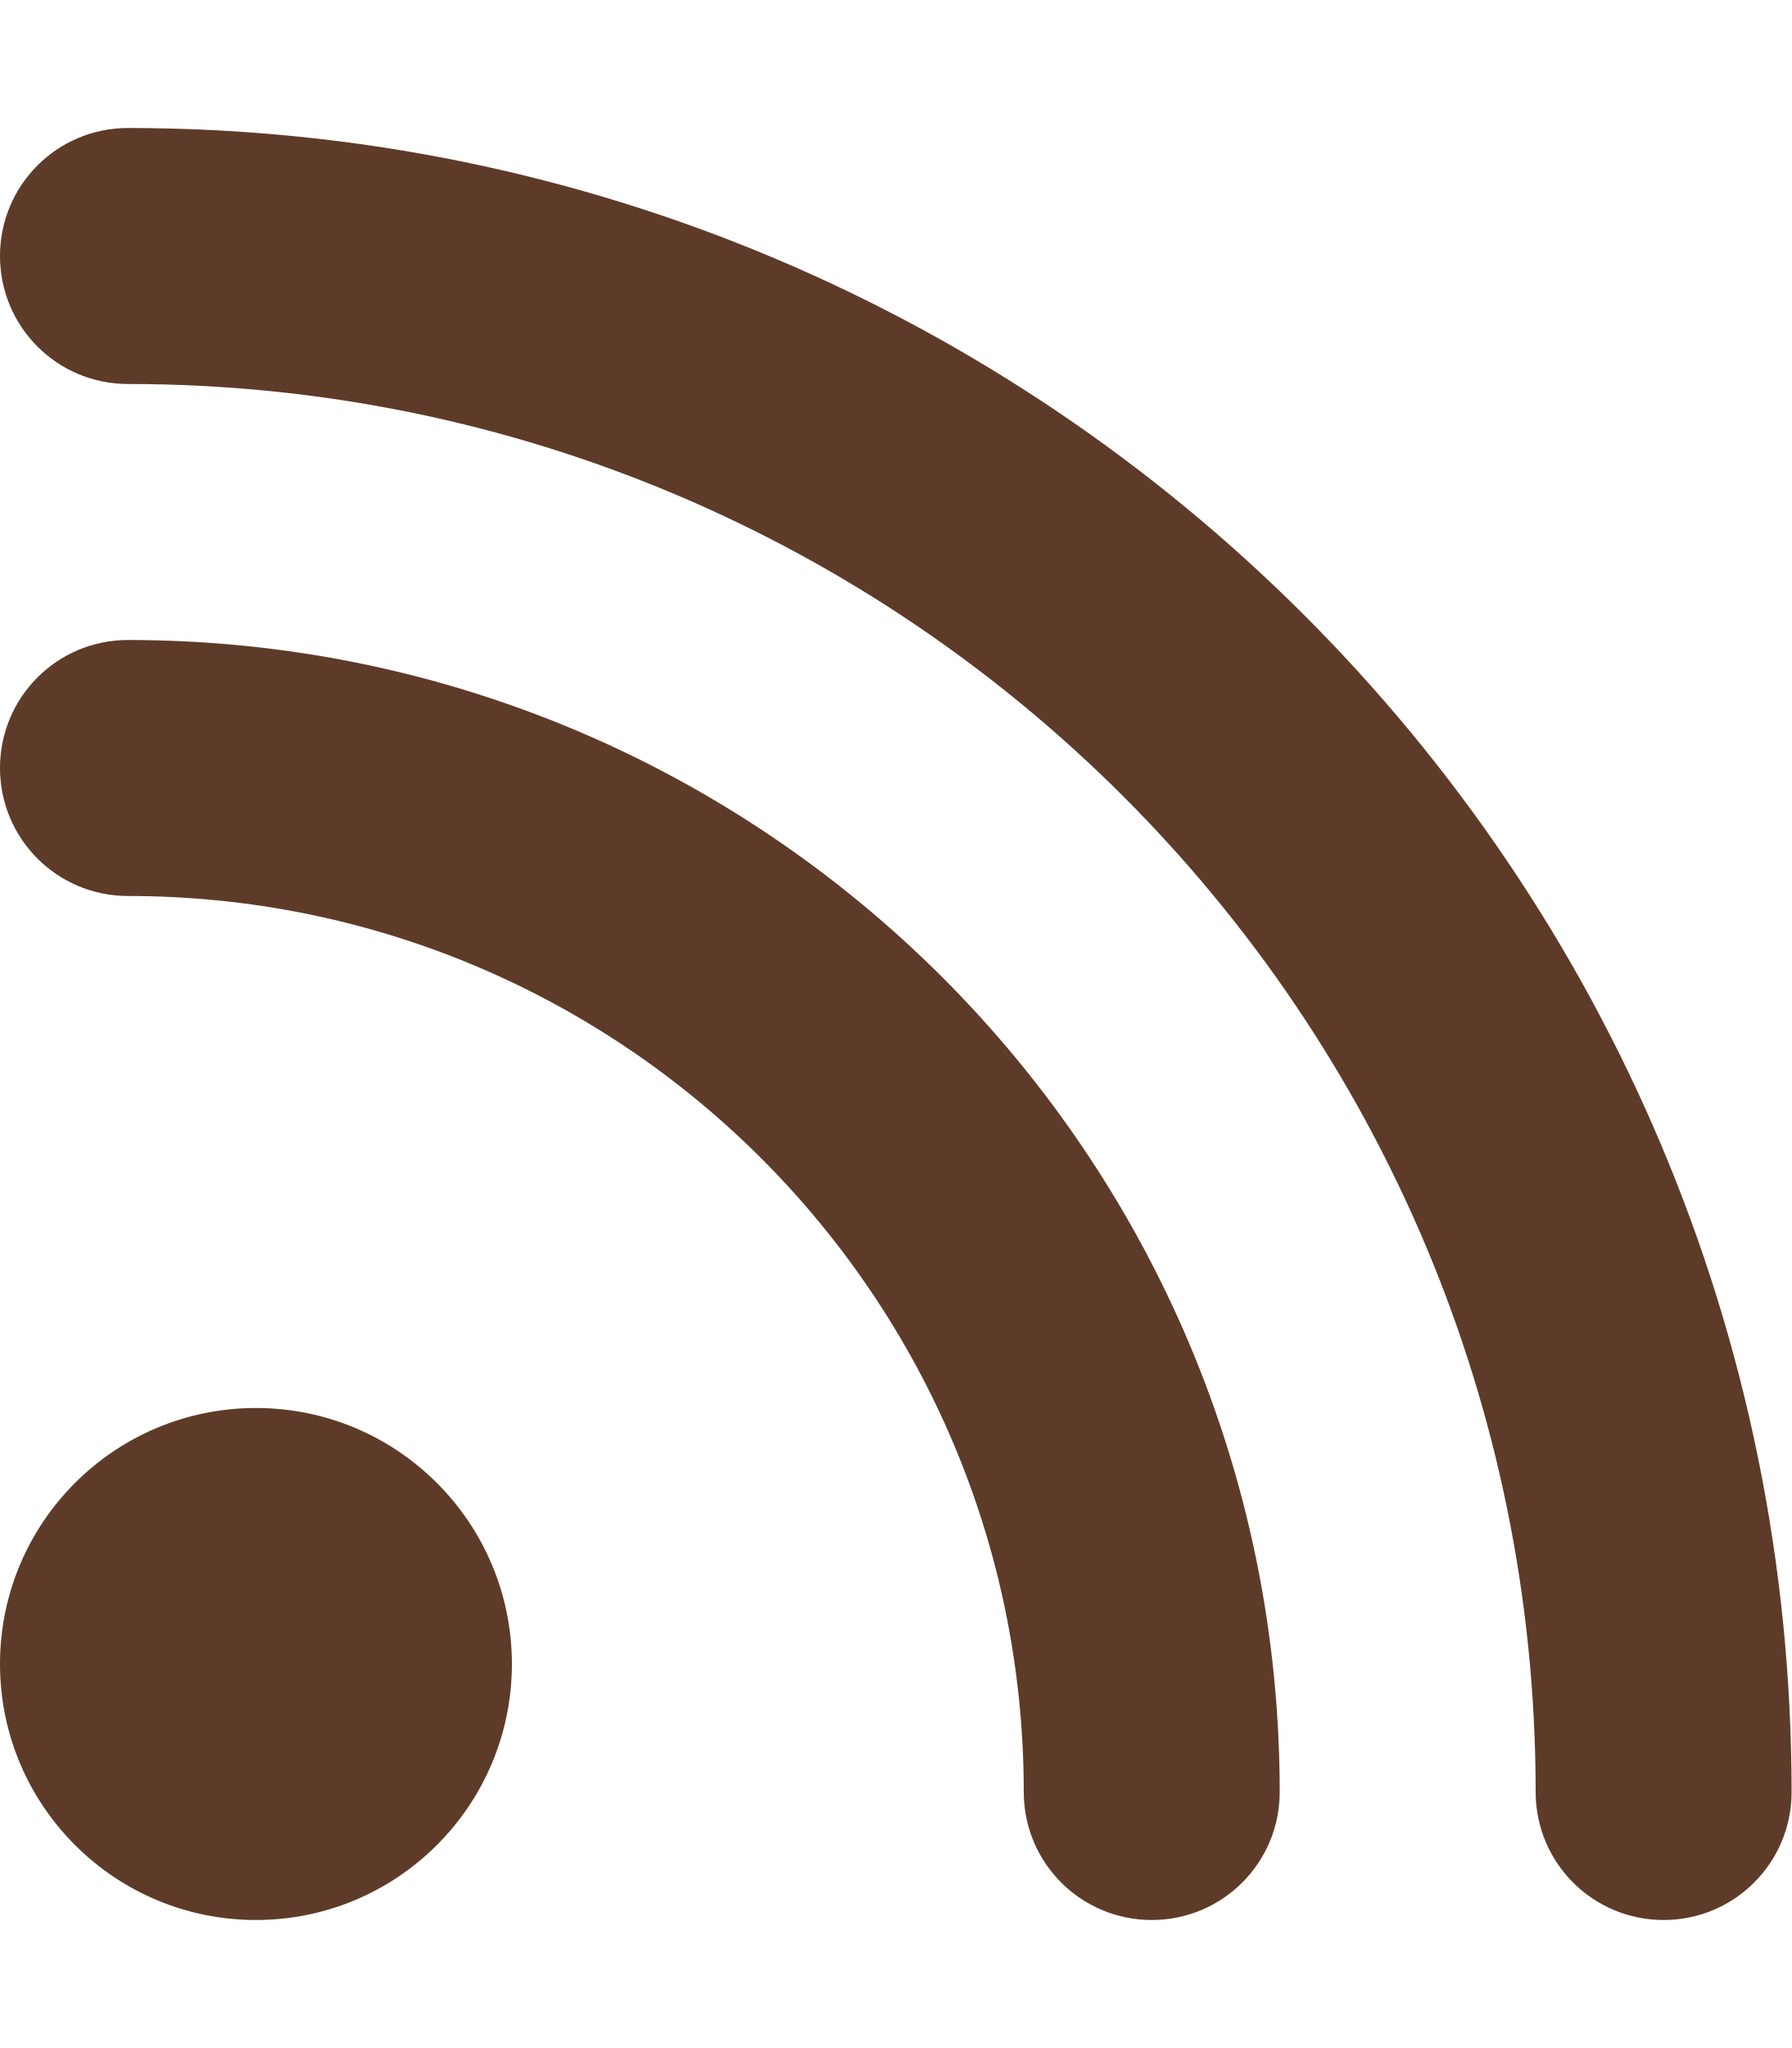
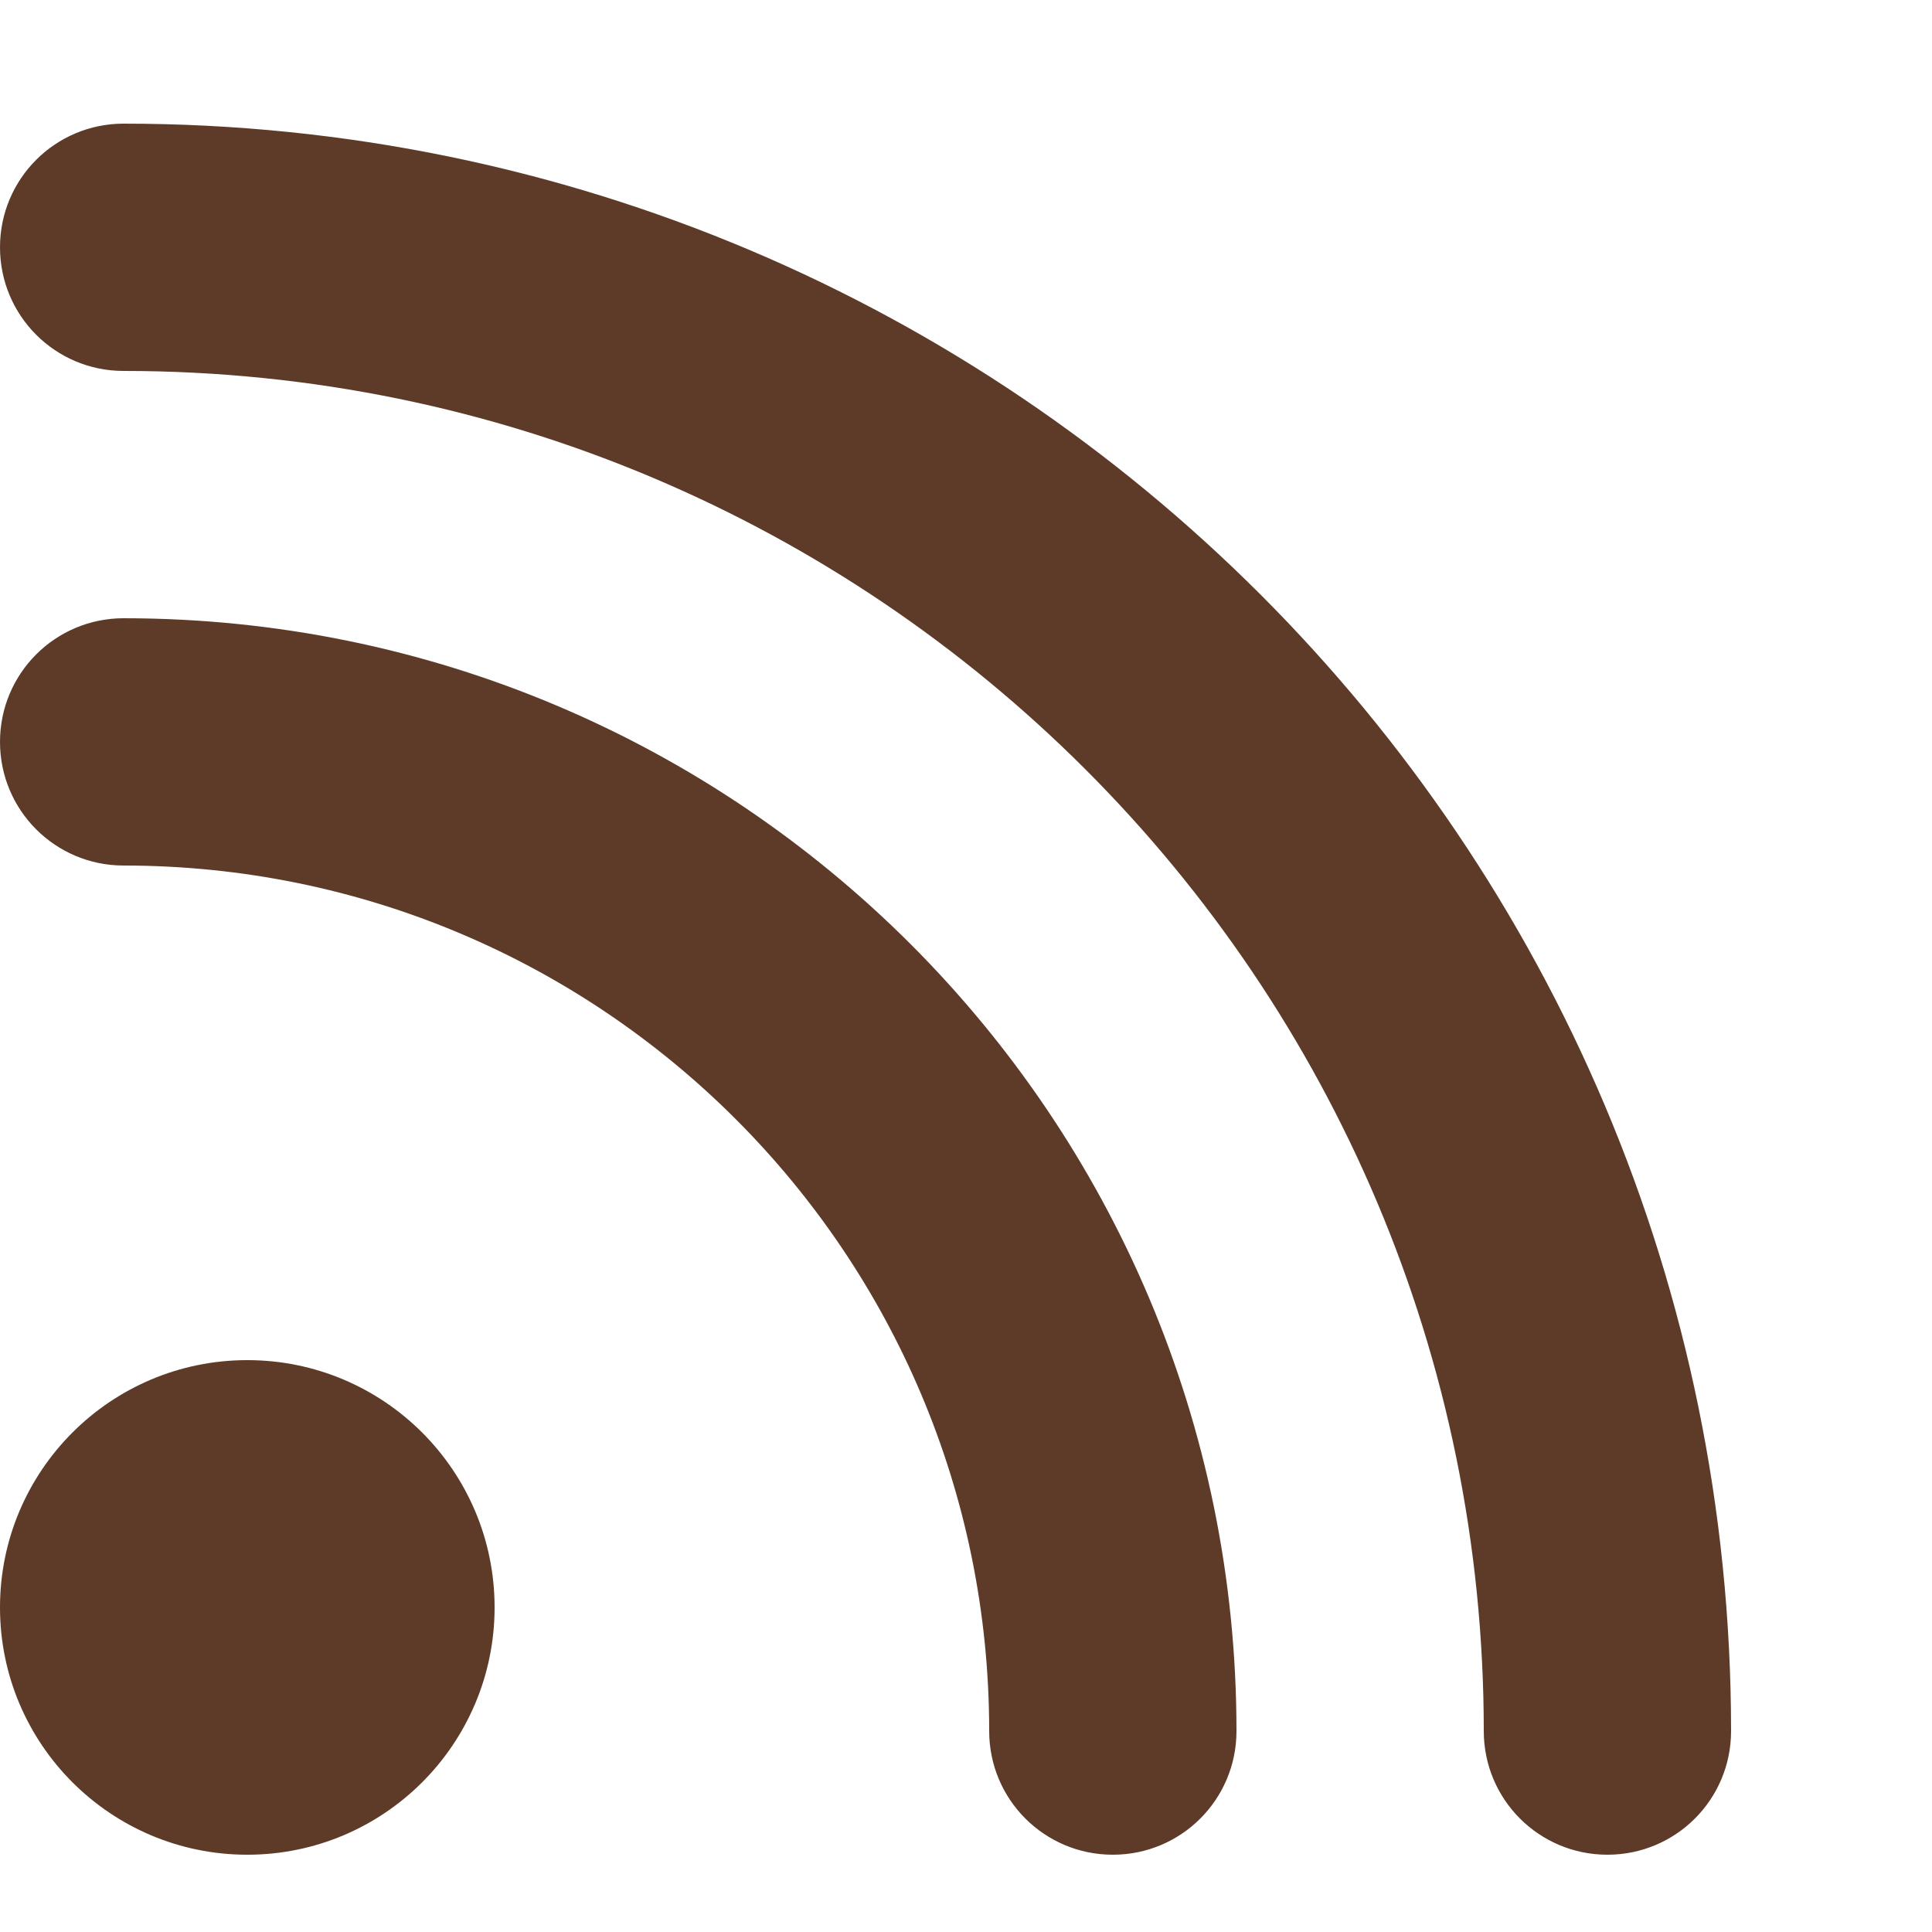
- <svg xmlns="http://www.w3.org/2000/svg" viewBox="0 0 448 512">
+ <svg xmlns="http://www.w3.org/2000/svg" viewBox="0 0 500 500">
  <path fill="#5e3b28" d="M0 64C0 46.3 14.3 32 32 32c229.8 0 416 186.2 416 416c0 17.7-14.3 32-32 32s-32-14.3-32-32C384 253.6 226.4 96 32 96C14.3 96 0 81.7 0 64zM0 416a64 64 0 1 1 128 0A64 64 0 1 1 0 416zM32 160c159.1 0 288 128.9 288 288c0 17.7-14.3 32-32 32s-32-14.3-32-32c0-123.7-100.3-224-224-224c-17.7 0-32-14.3-32-32s14.3-32 32-32z" />
</svg>
